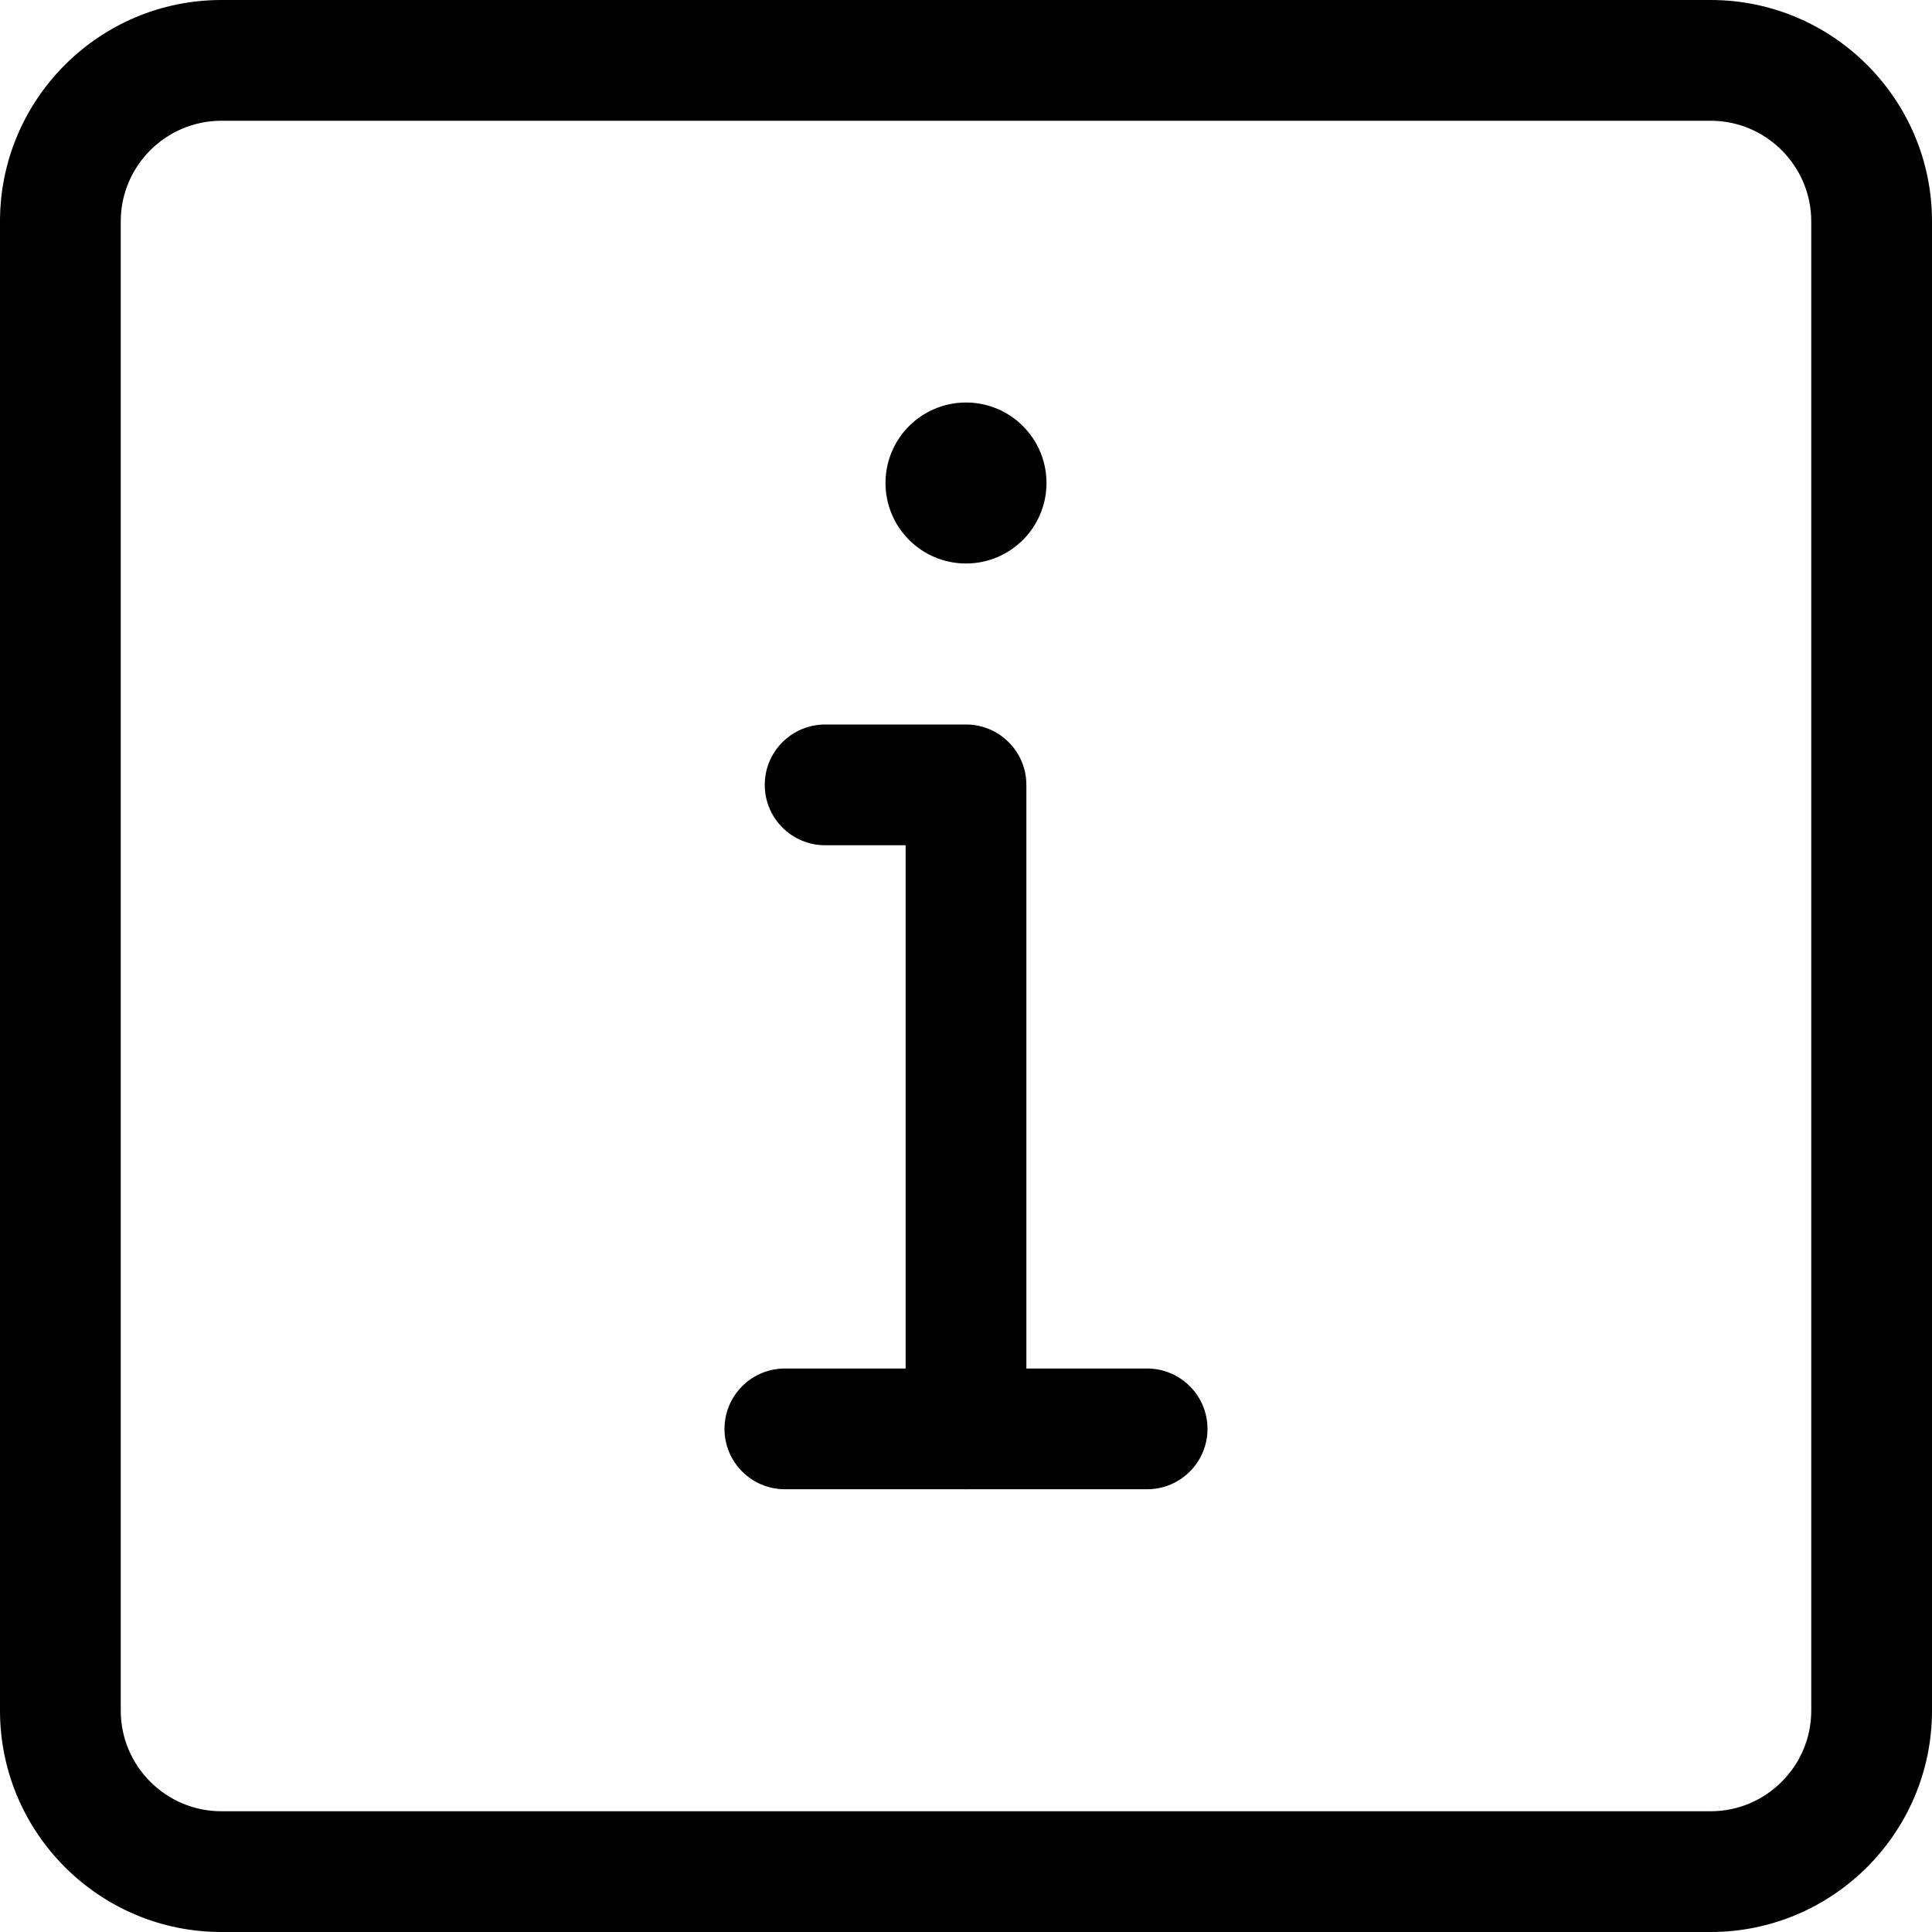
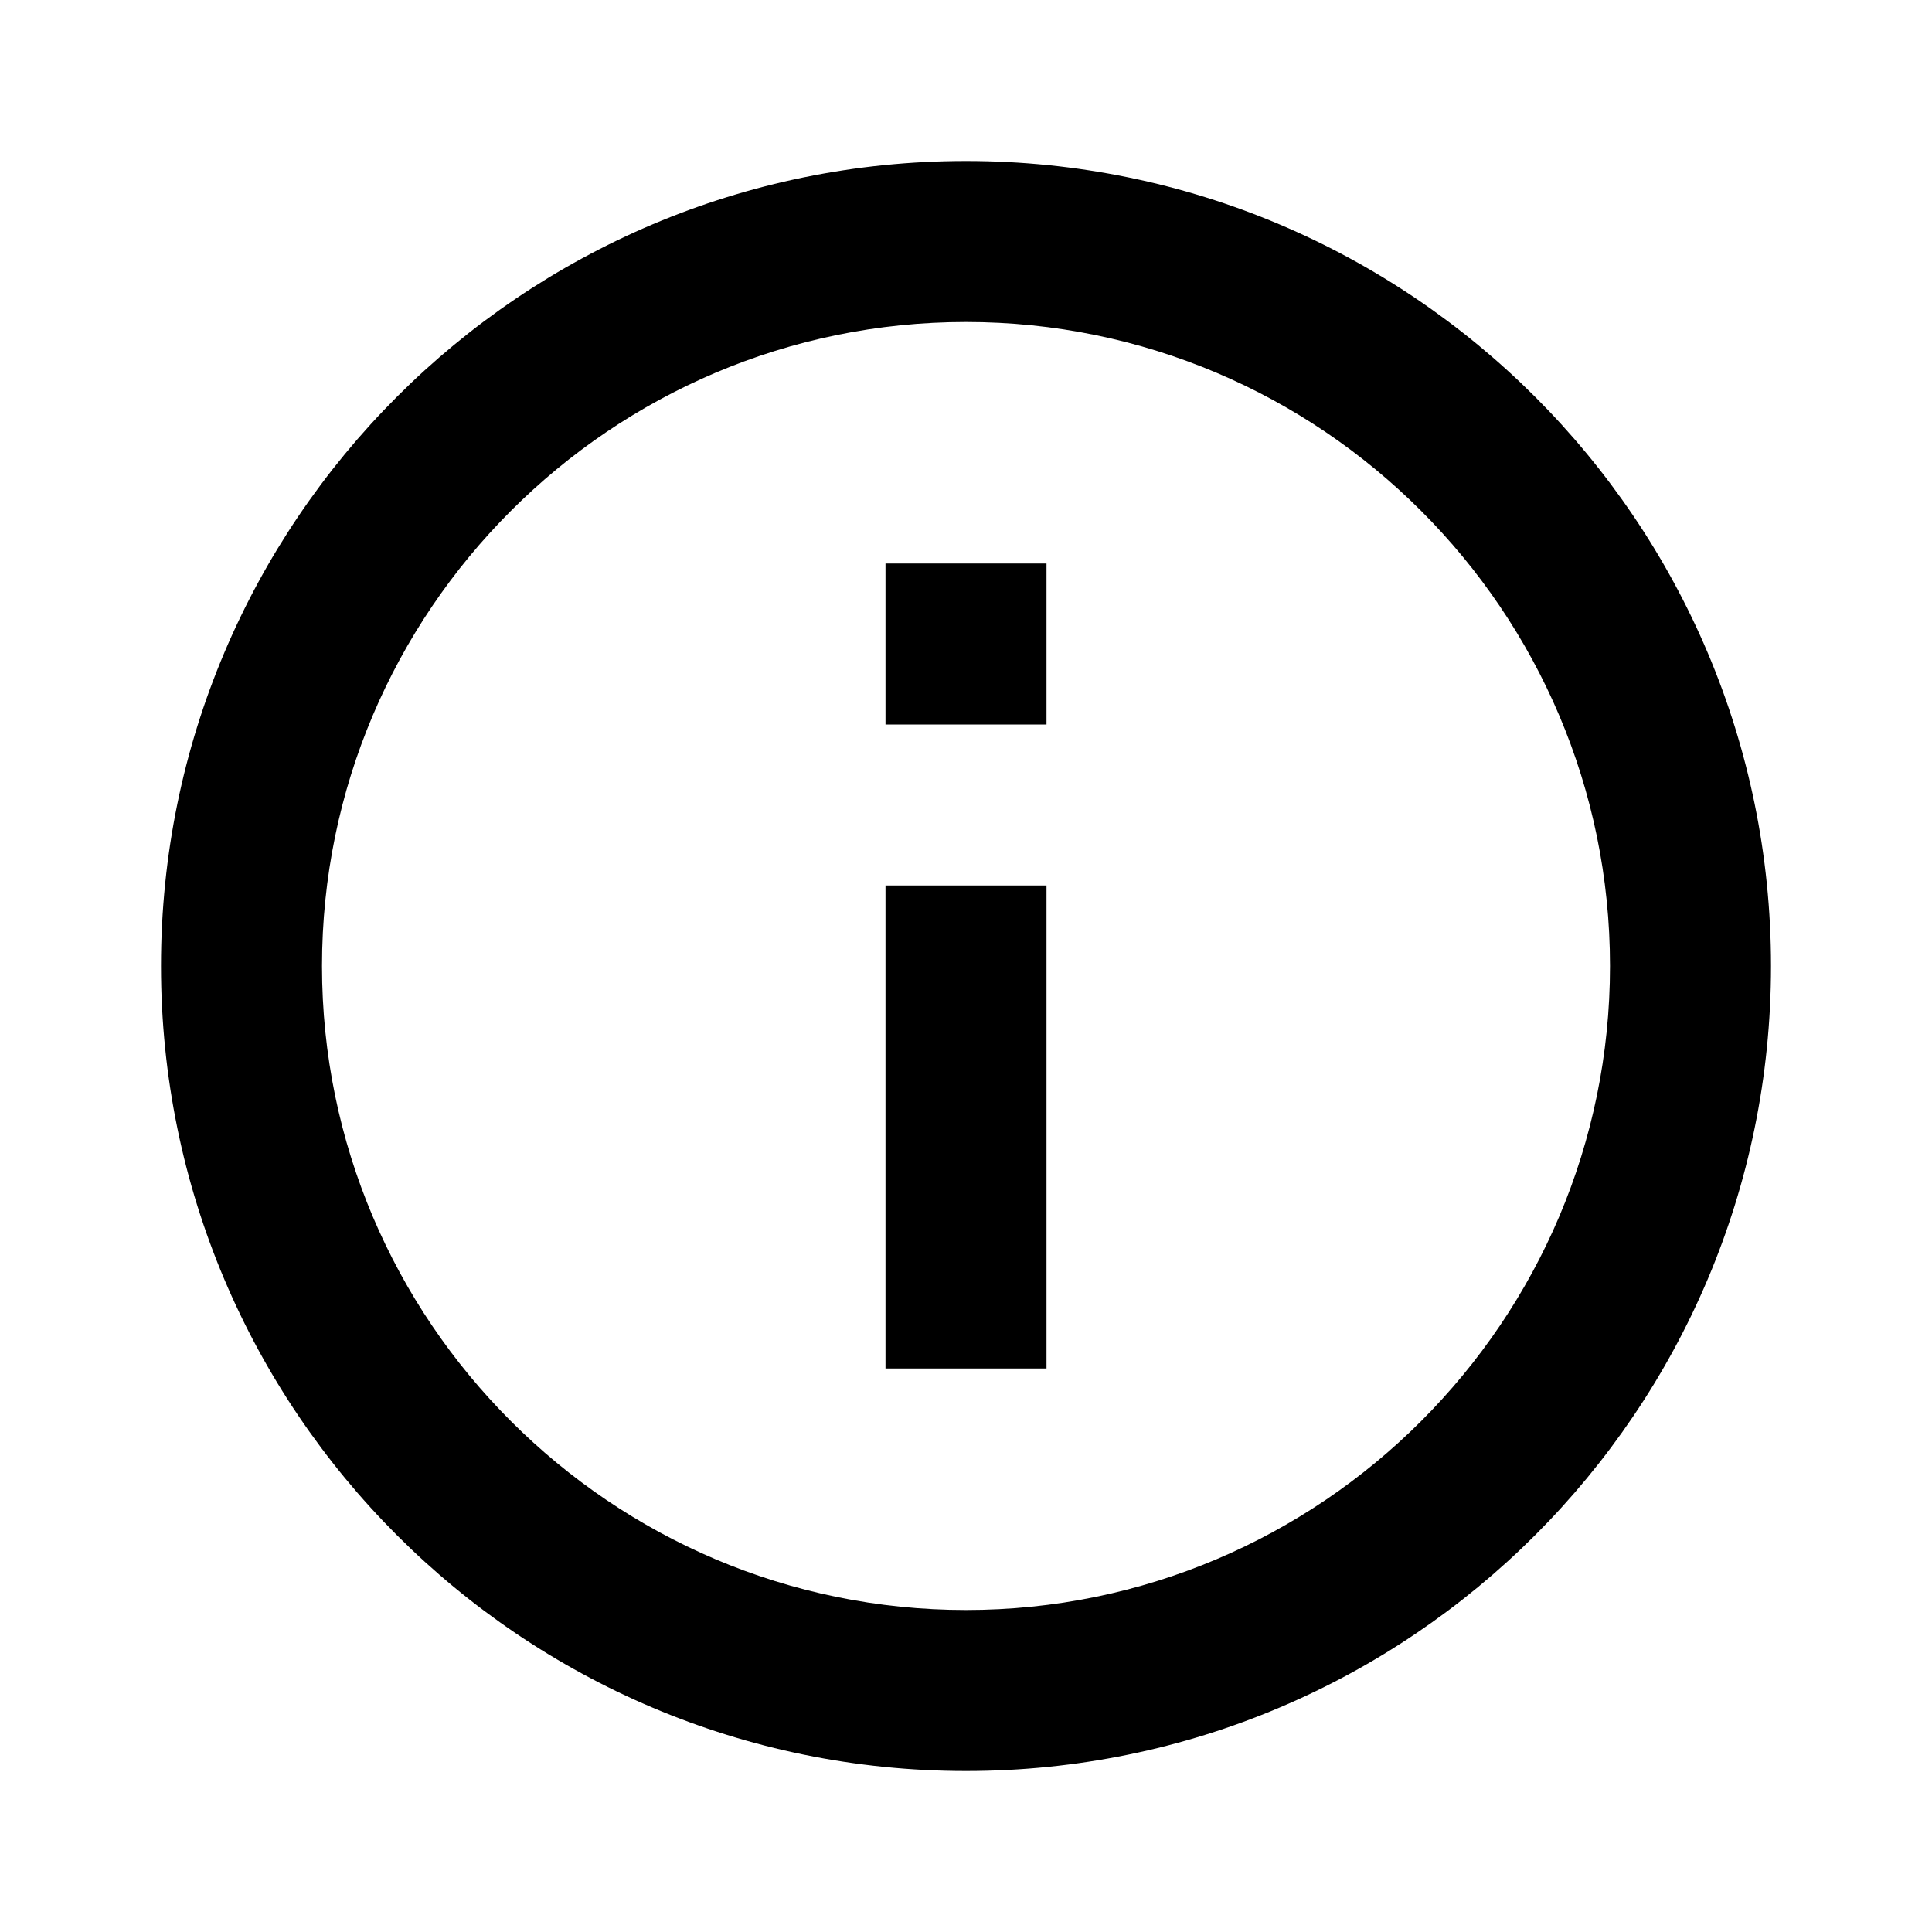
- <svg xmlns="http://www.w3.org/2000/svg" height="512pt" viewBox="0 0 512 512" width="512pt">
-   <path d="m277.332 128c0 11.781-9.551 21.332-21.332 21.332s-21.332-9.551-21.332-21.332 9.551-21.332 21.332-21.332 21.332 9.551 21.332 21.332zm0 0" />
-   <path d="m256 394.668c-8.832 0-16-7.168-16-16v-154.668h-21.332c-8.832 0-16-7.168-16-16s7.168-16 16-16h37.332c8.832 0 16 7.168 16 16v170.668c0 8.832-7.168 16-16 16zm0 0" />
-   <path d="m453.332 512h-394.664c-32.363 0-58.668-26.305-58.668-58.668v-394.664c0-32.363 26.305-58.668 58.668-58.668h394.664c32.363 0 58.668 26.305 58.668 58.668v394.664c0 32.363-26.305 58.668-58.668 58.668zm-394.664-480c-14.699 0-26.668 11.969-26.668 26.668v394.664c0 14.699 11.969 26.668 26.668 26.668h394.664c14.699 0 26.668-11.969 26.668-26.668v-394.664c0-14.699-11.969-26.668-26.668-26.668zm0 0" />
-   <path d="m304 394.668h-96c-8.832 0-16-7.168-16-16s7.168-16 16-16h96c8.832 0 16 7.168 16 16s-7.168 16-16 16zm0 0" />
+ <svg xmlns="http://www.w3.org/2000/svg" height="24px" viewBox="0 0 24 24" width="24px" fill="#000000">
+   <path d="M0 0h24v24H0V0z" fill="none" />
+   <path d="M11 7h2v2h-2zm0 4h2v6h-2zm1-9C6.48 2 2 6.48 2 12s4.48 10 10 10 10-4.48 10-10S17.52 2 12 2zm0 18c-4.41 0-8-3.59-8-8s3.59-8 8-8 8 3.59 8 8-3.59 8-8 8z" />
</svg>
